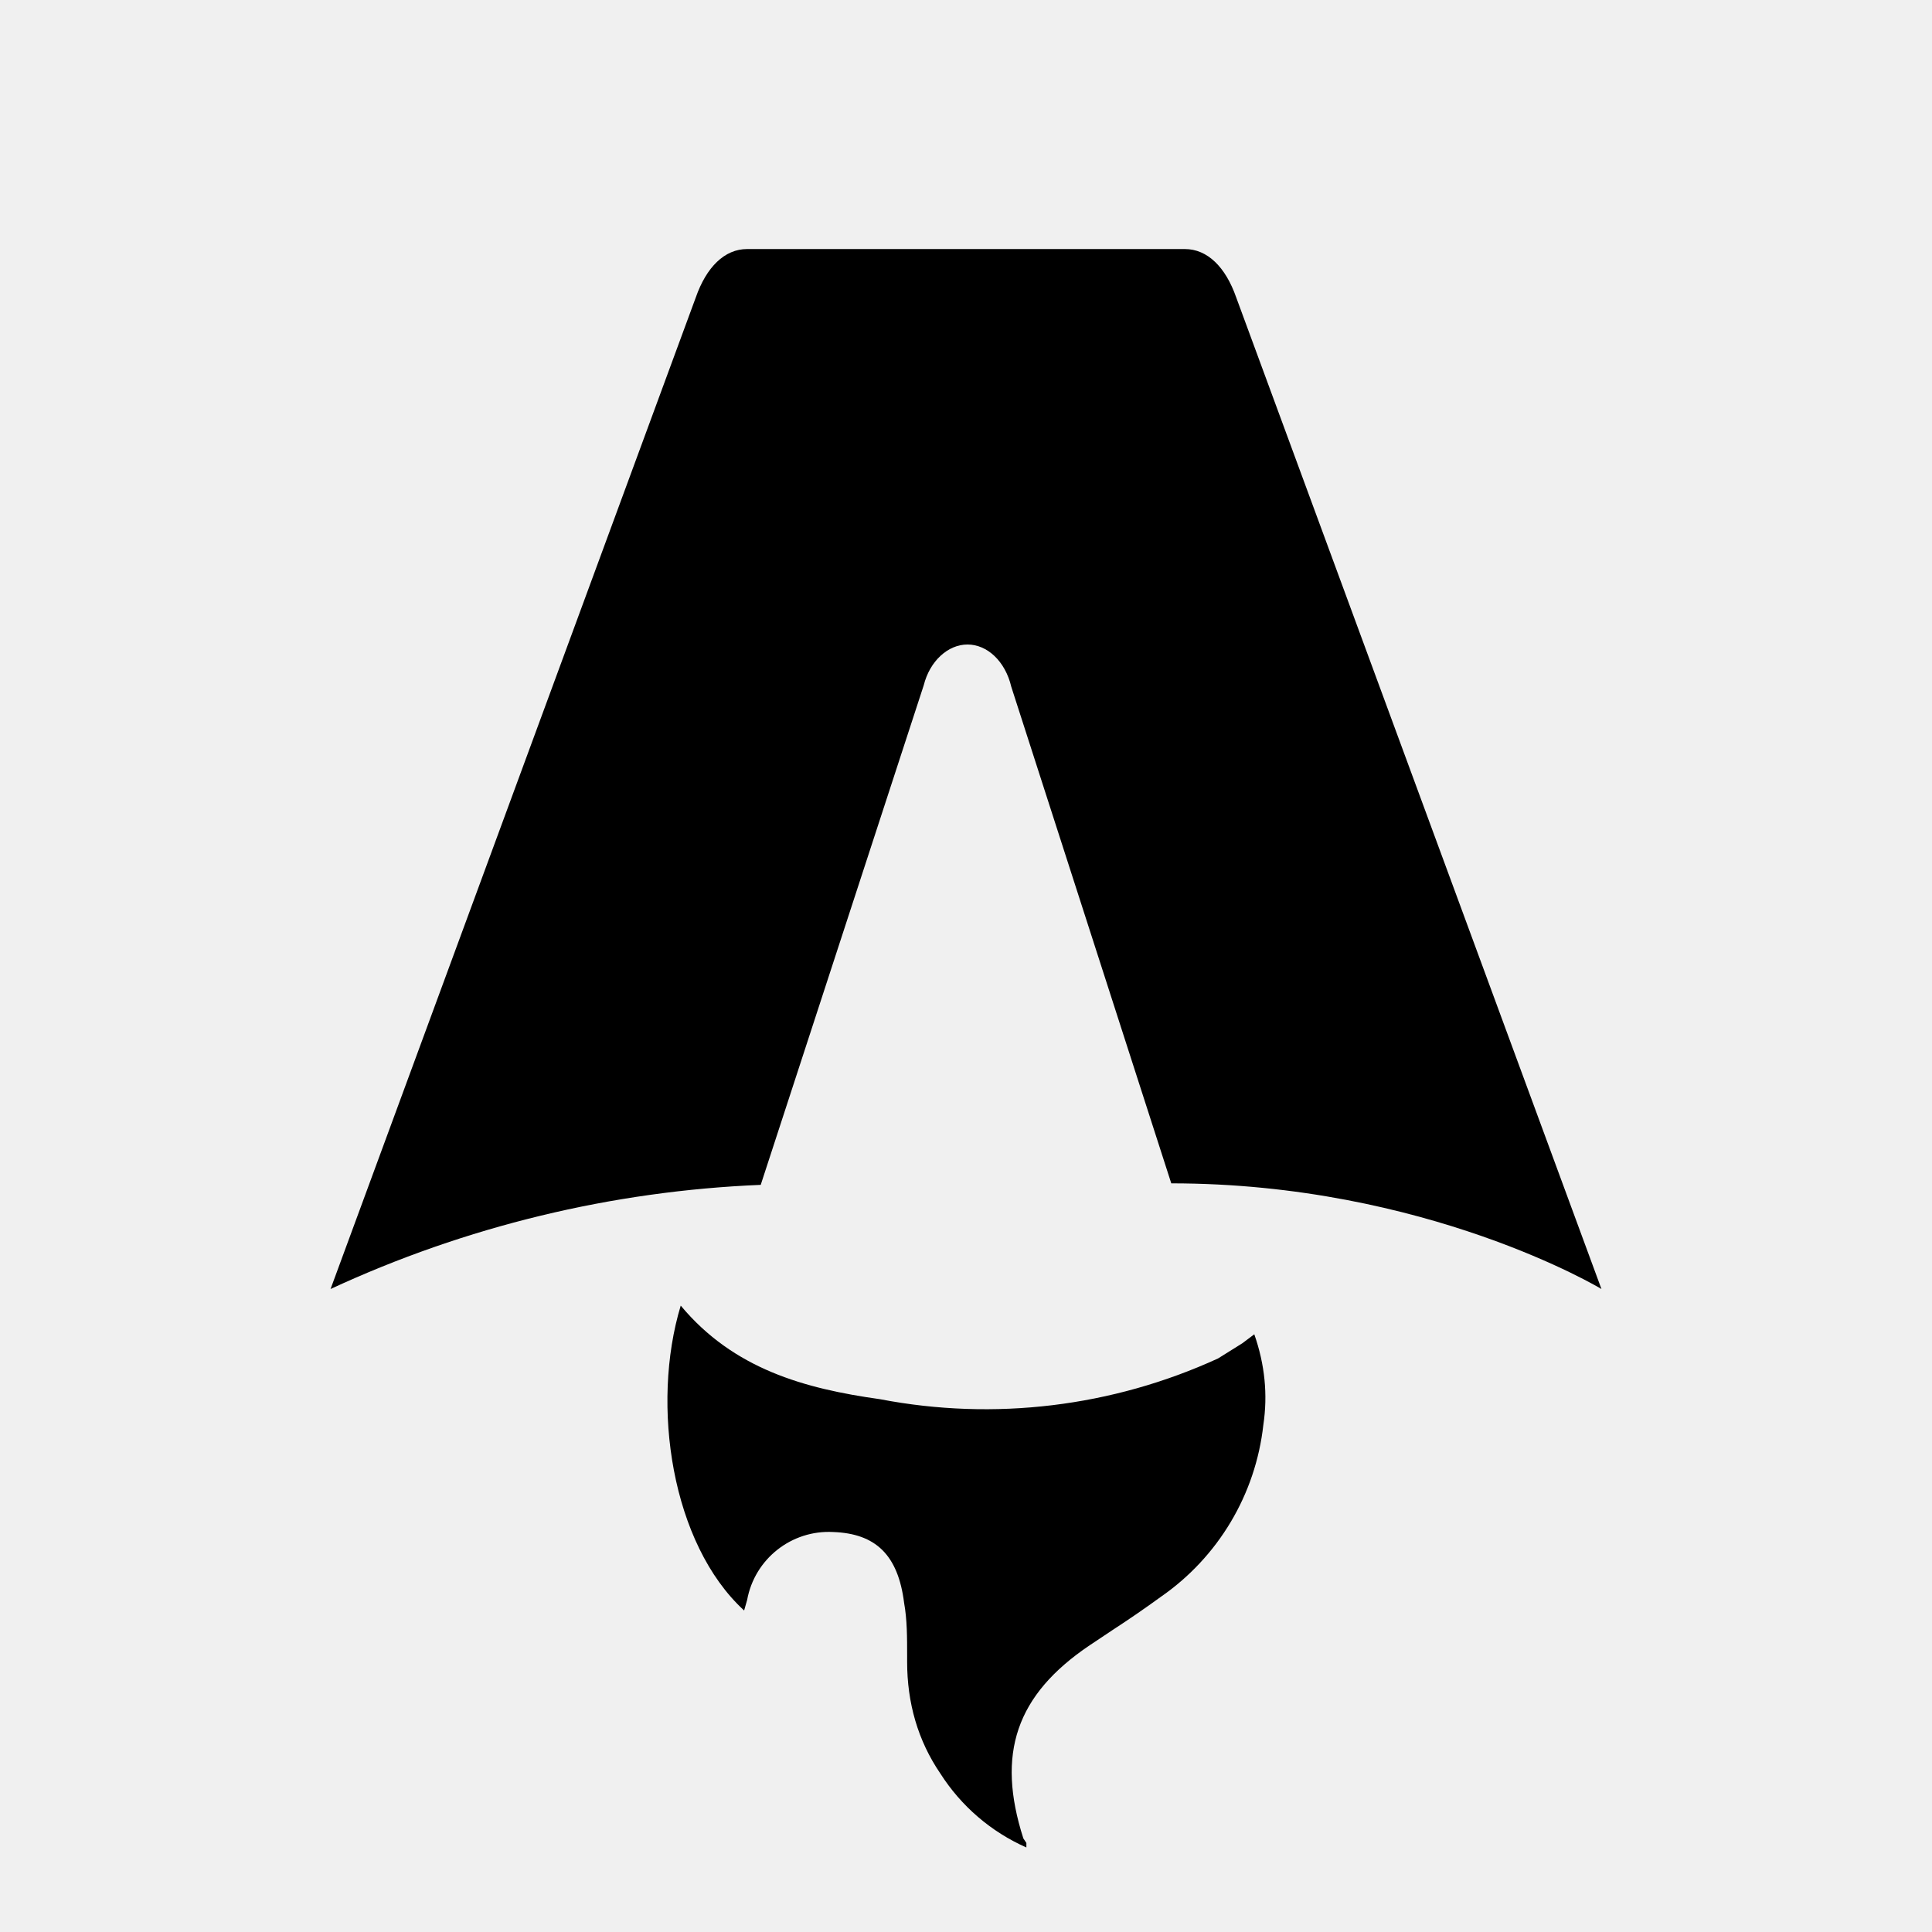
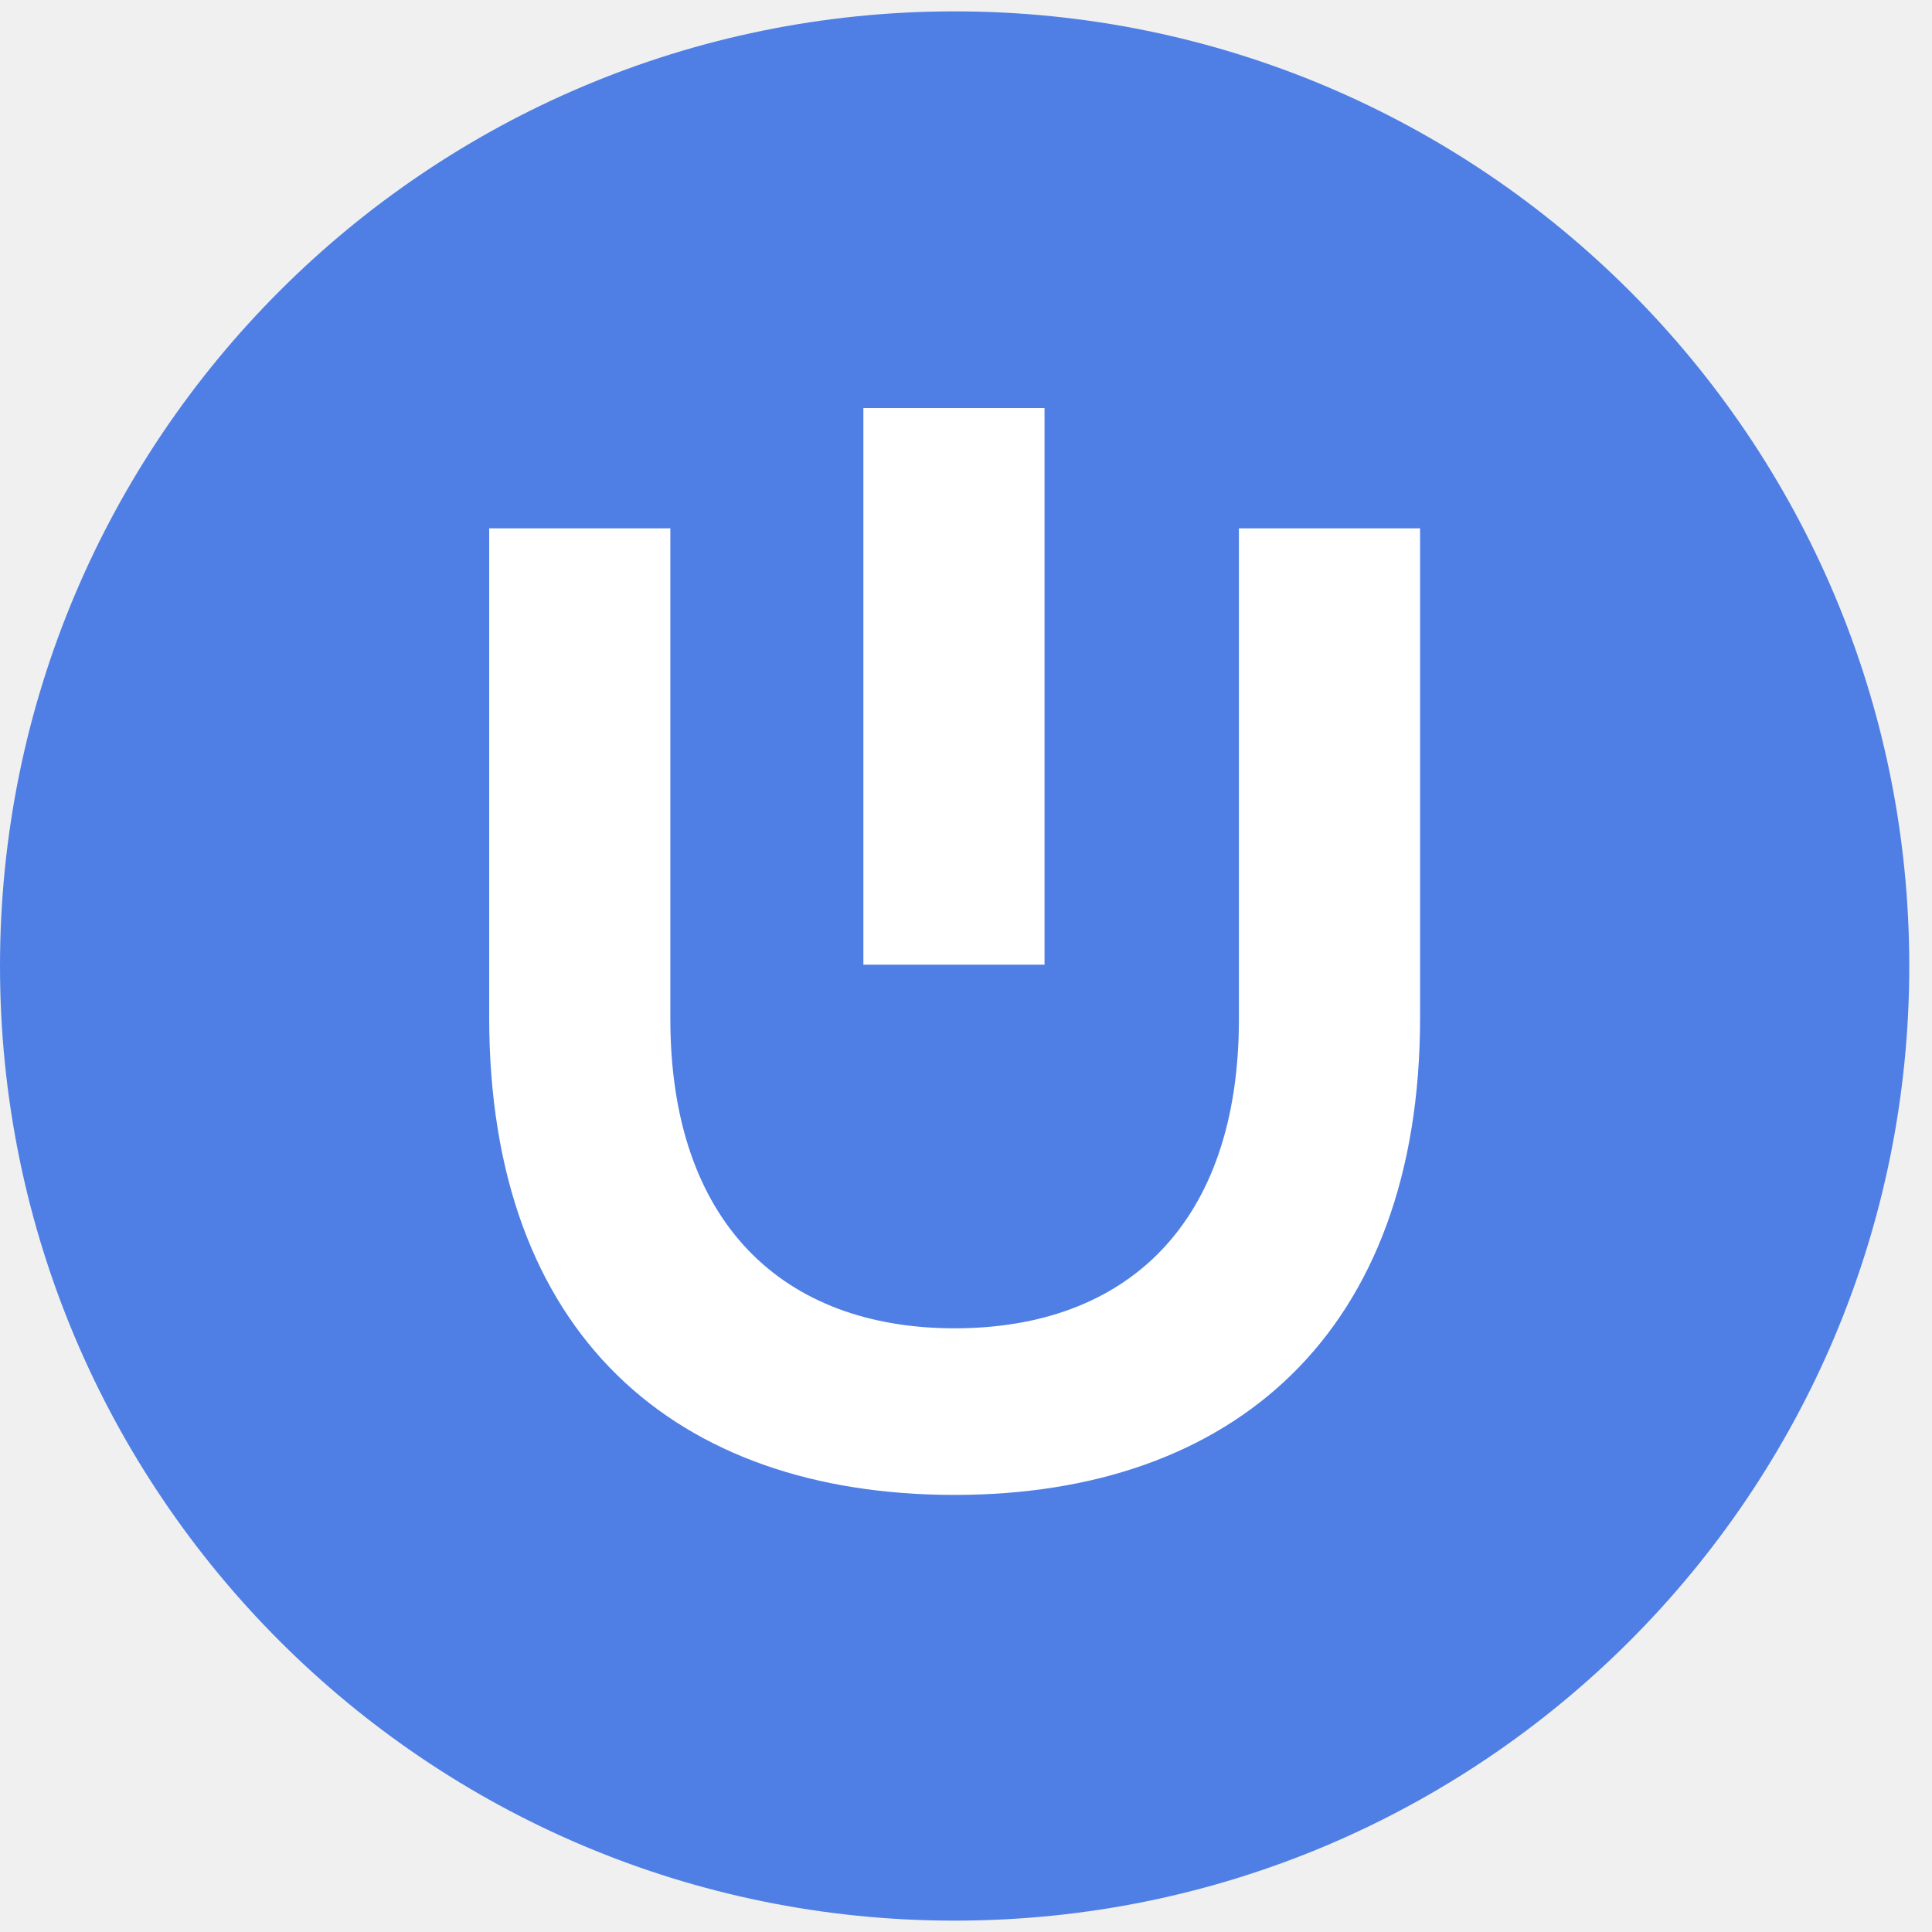
- <svg xmlns="http://www.w3.org/2000/svg" fill="none" viewBox="0 0 128 128">
-   <path d="M50.4 78.5a75.1 75.1 0 0 0-28.5 6.9l24.2-65.7c.7-2 1.9-3.2 3.4-3.2h29c1.5 0 2.7 1.2 3.4 3.2l24.2 65.7s-11.6-7-28.5-7L67 45.5c-.4-1.7-1.6-2.8-2.9-2.8-1.3 0-2.5 1.1-2.9 2.7L50.4 78.5Zm-1.1 28.2Zm-4.2-20.2c-2 6.6-.6 15.8 4.2 20.2a17.5 17.5 0 0 1 .2-.7 5.5 5.5 0 0 1 5.7-4.5c2.8.1 4.3 1.5 4.7 4.7.2 1.1.2 2.3.2 3.5v.4c0 2.7.7 5.2 2.2 7.4a13 13 0 0 0 5.7 4.9v-.3l-.2-.3c-1.8-5.6-.5-9.5 4.4-12.8l1.5-1a73 73 0 0 0 3.2-2.2 16 16 0 0 0 6.8-11.4c.3-2 .1-4-.6-6l-.8.6-1.6 1a37 37 0 0 1-22.4 2.7c-5-.7-9.7-2-13.2-6.2Z" />
-   <style>
-         path { fill: #000; }
-         @media (prefers-color-scheme: dark) {
-             path { fill: #FFF; }
-         }
-     </style>
+ <svg width="34" height="34" viewBox="0 0 34 34" fill="none">
+   <path d="M16.8 33.8C26.078 33.8 33.6 26.278 33.6 17C33.6 7.722 26.078 0.2 16.8 0.2C7.522 0.2 0 7.722 0 17C0 26.278 7.522 33.8 16.8 33.8Z" fill="#4F7FE5" />
+   <path d="M18.382 7.181H15.194V16.977H18.382V7.181Z" fill="white" />
+   <path d="M24.991 17.907C24.991 23.445 21.71 26.308 16.8 26.308C11.89 26.308 8.609 23.492 8.609 17.907V9.298H11.797V17.931C11.797 21.514 13.775 23.376 16.8 23.376C19.825 23.376 21.803 21.537 21.803 17.931V9.298H24.991V17.907Z" fill="white" />
</svg>
